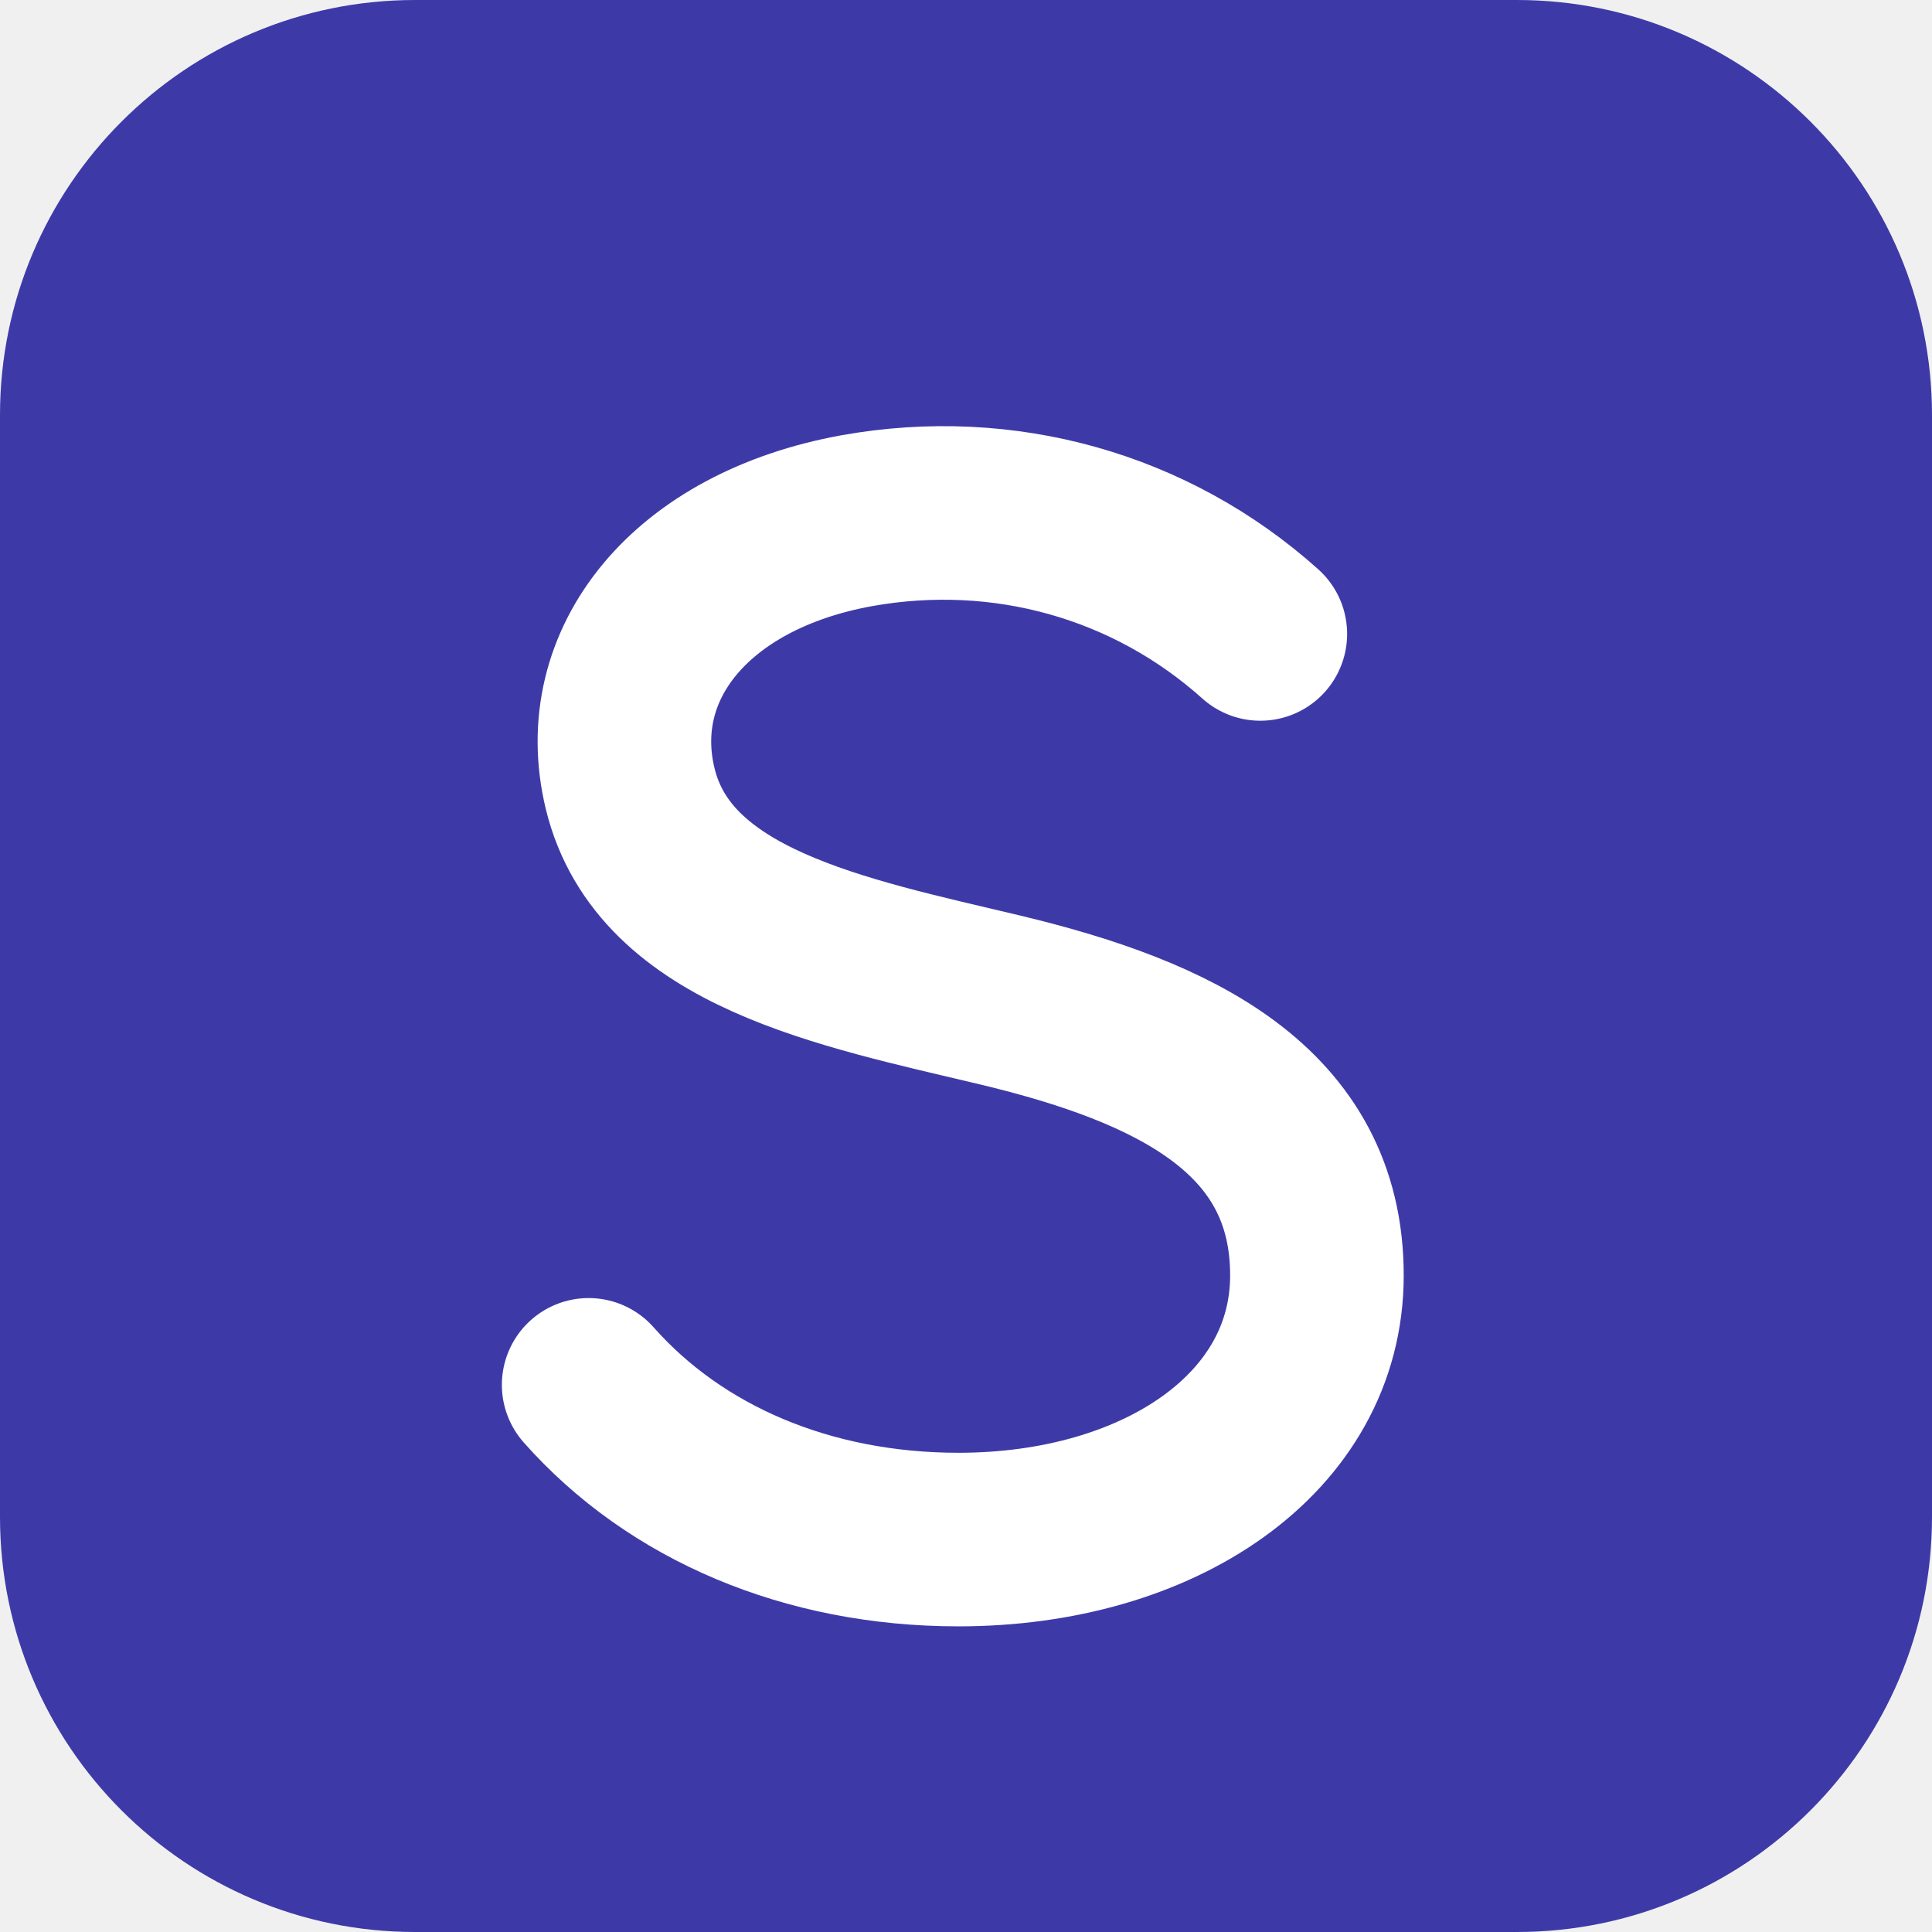
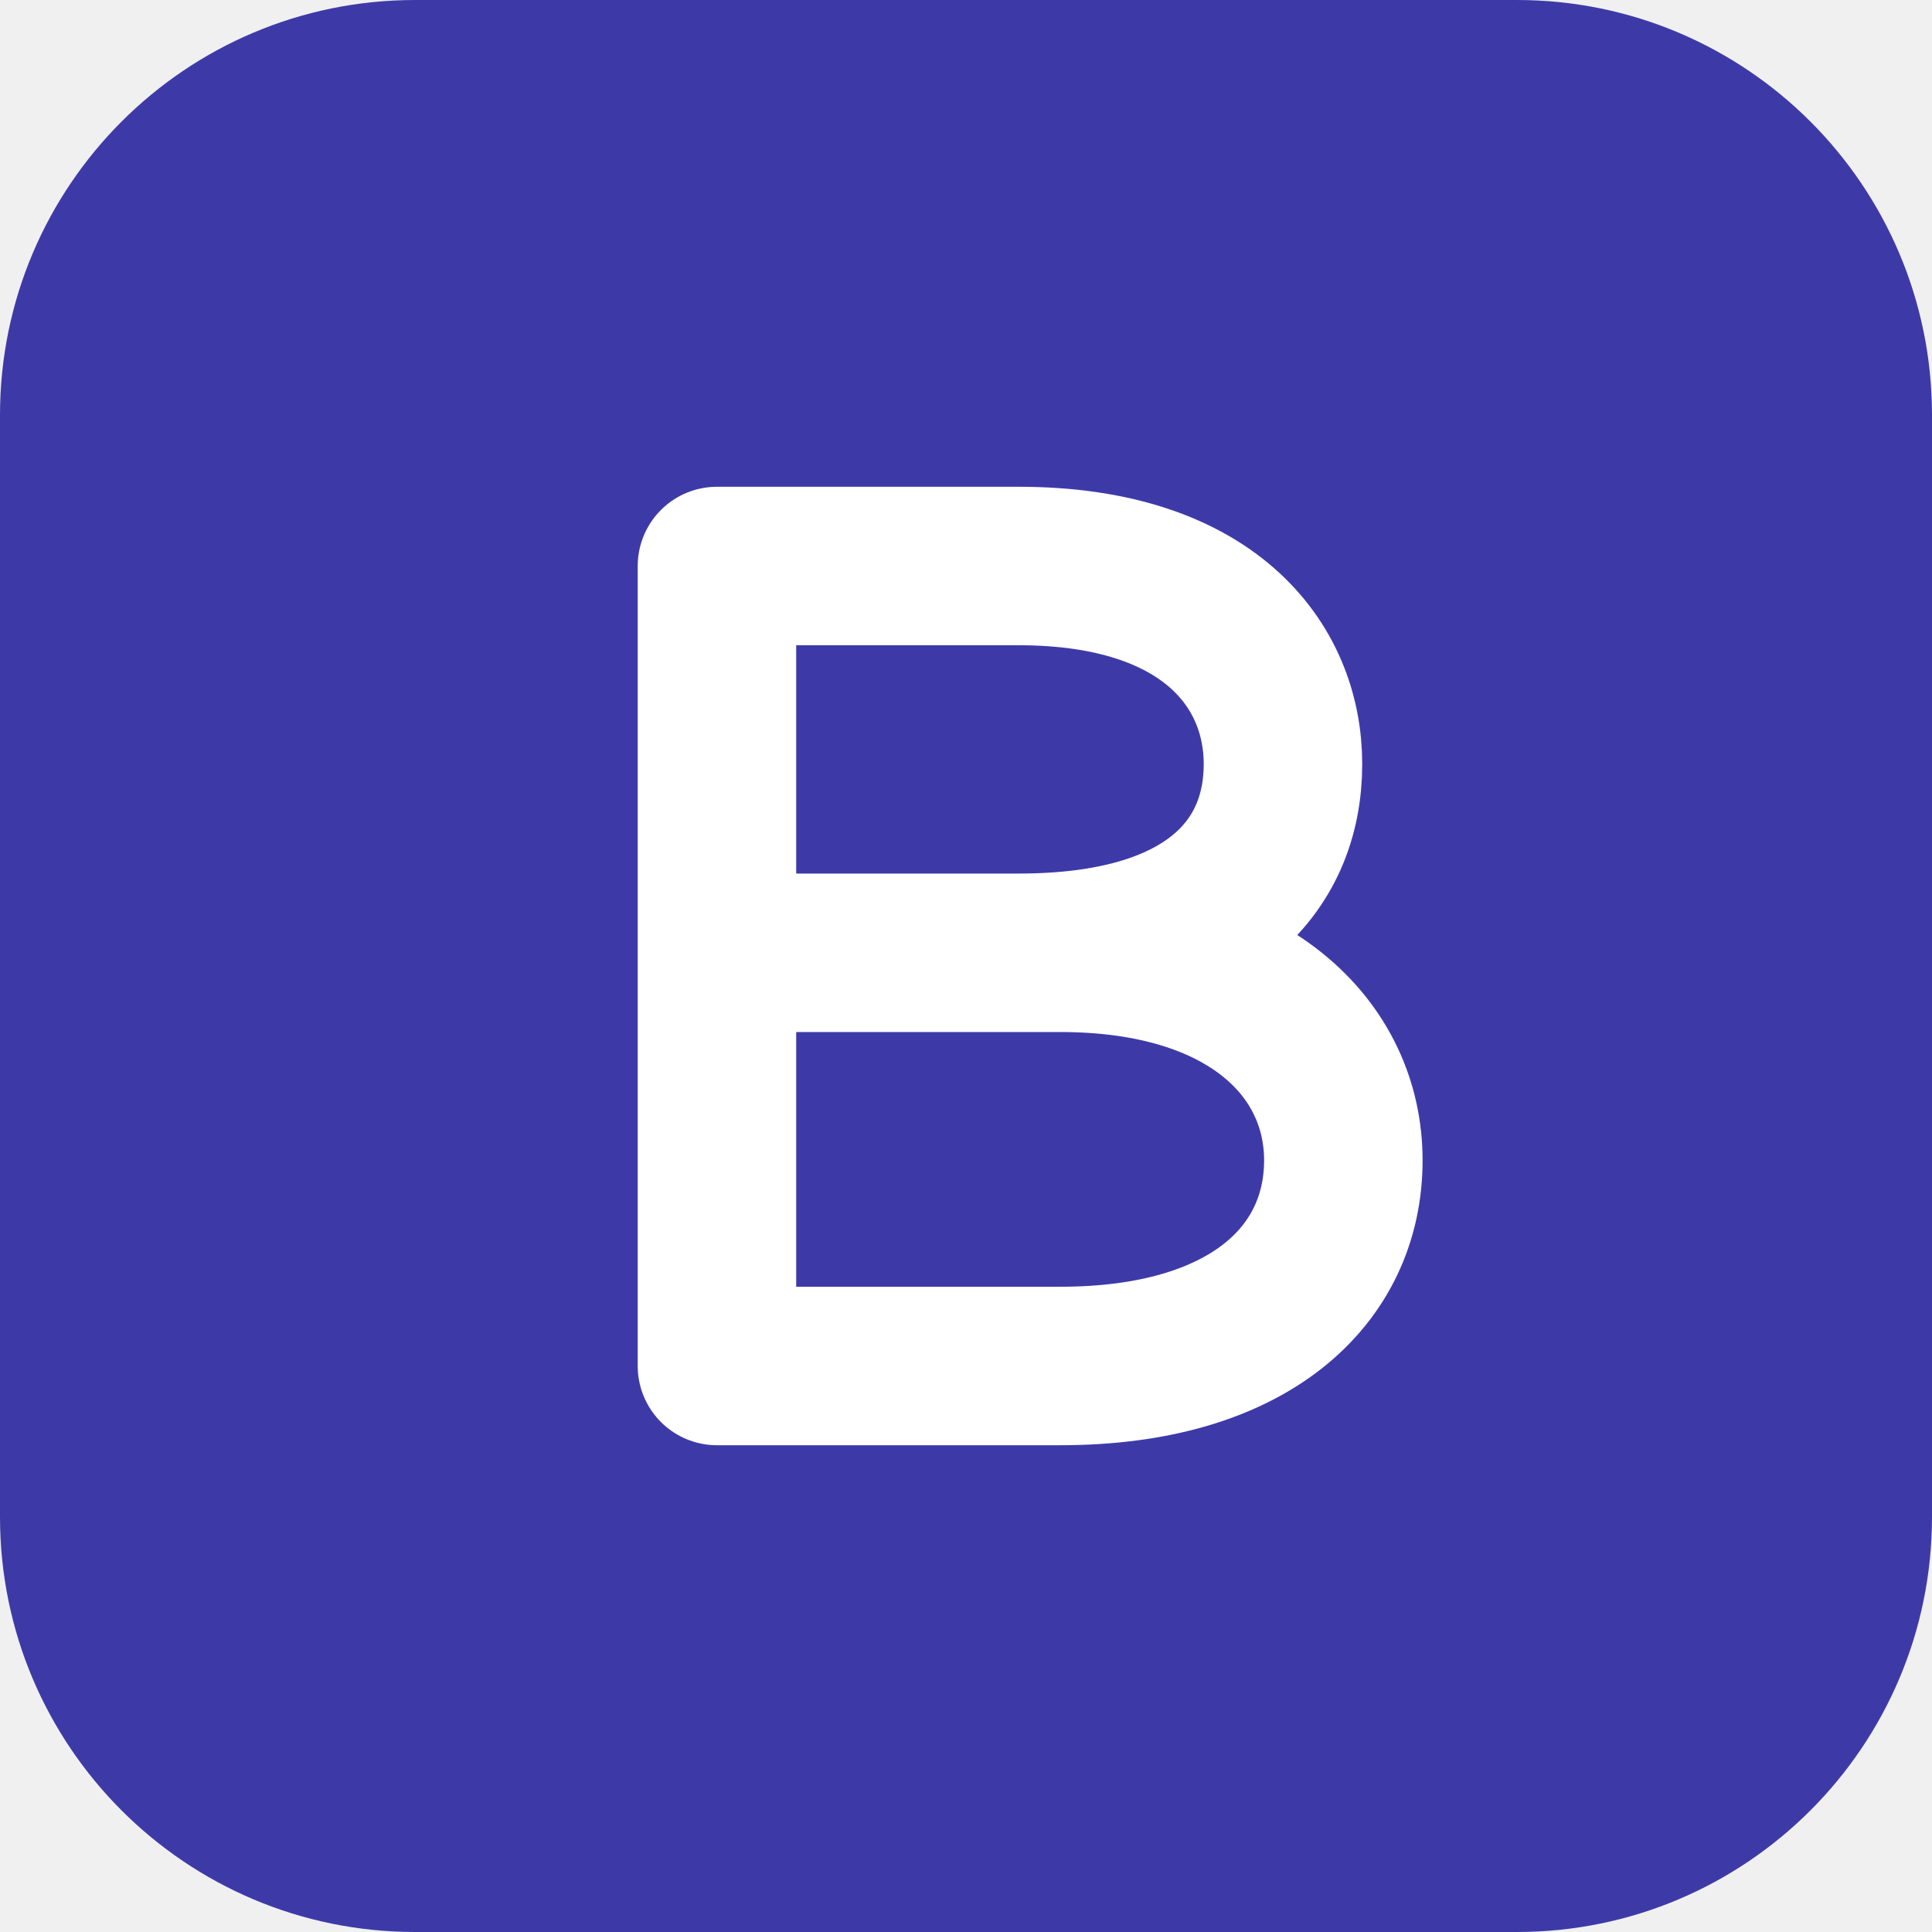
<svg xmlns="http://www.w3.org/2000/svg" viewBox="0 0 1024 1024">
  <rect width="1024" height="1024" rx="220" fill="#3d3aa8" />
-   <path d="M668 336c-58-52-136-74-214-60-88 16-136 76-120 142 18 74 112 92 196 112 92 22 168 58 168 146 0 84-84 140-190 140-80 0-150-30-196-82" fill="none" stroke="#ffffff" stroke-width="92" stroke-linecap="round" />
+   <path d="M380 300V724M380 300H540C640 300 680 352 680 405C680 460 640 505 540 505H380M540 505H562C662 505 712 556 712 615C712 676 662 724 562 724H380" fill="none" stroke="#ffffff" stroke-width="84" stroke-linecap="round" stroke-linejoin="round" />
</svg>
